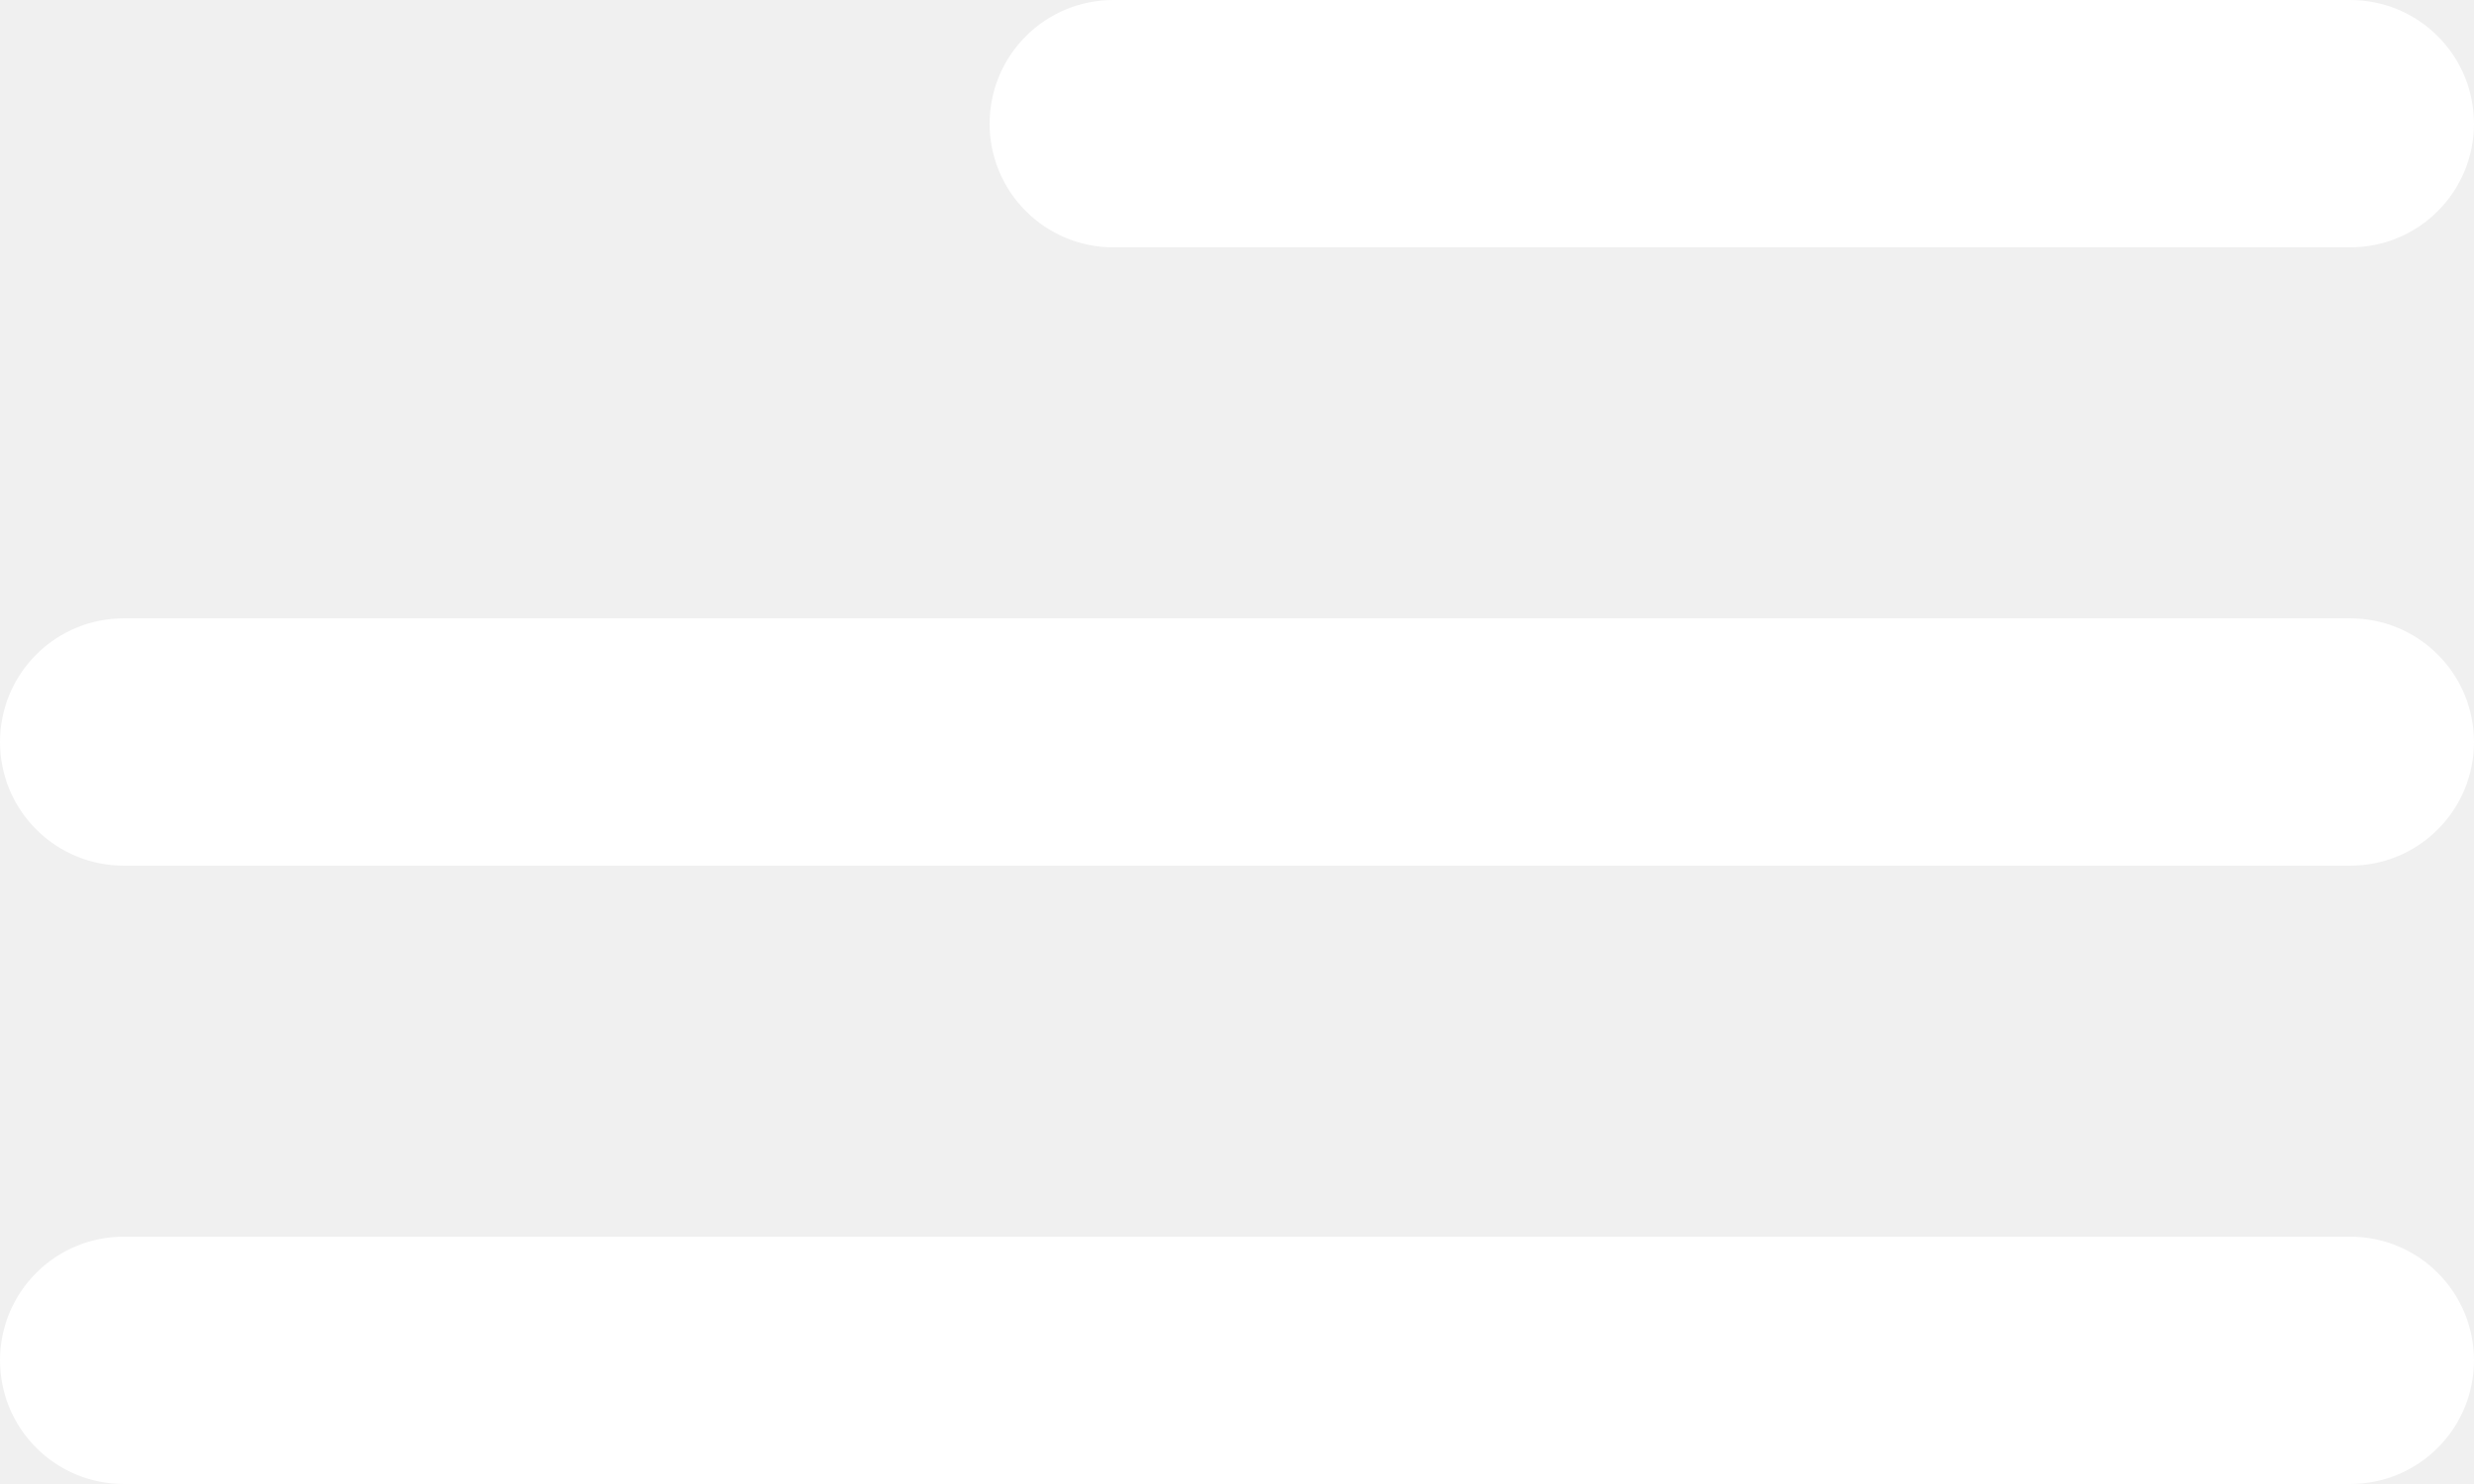
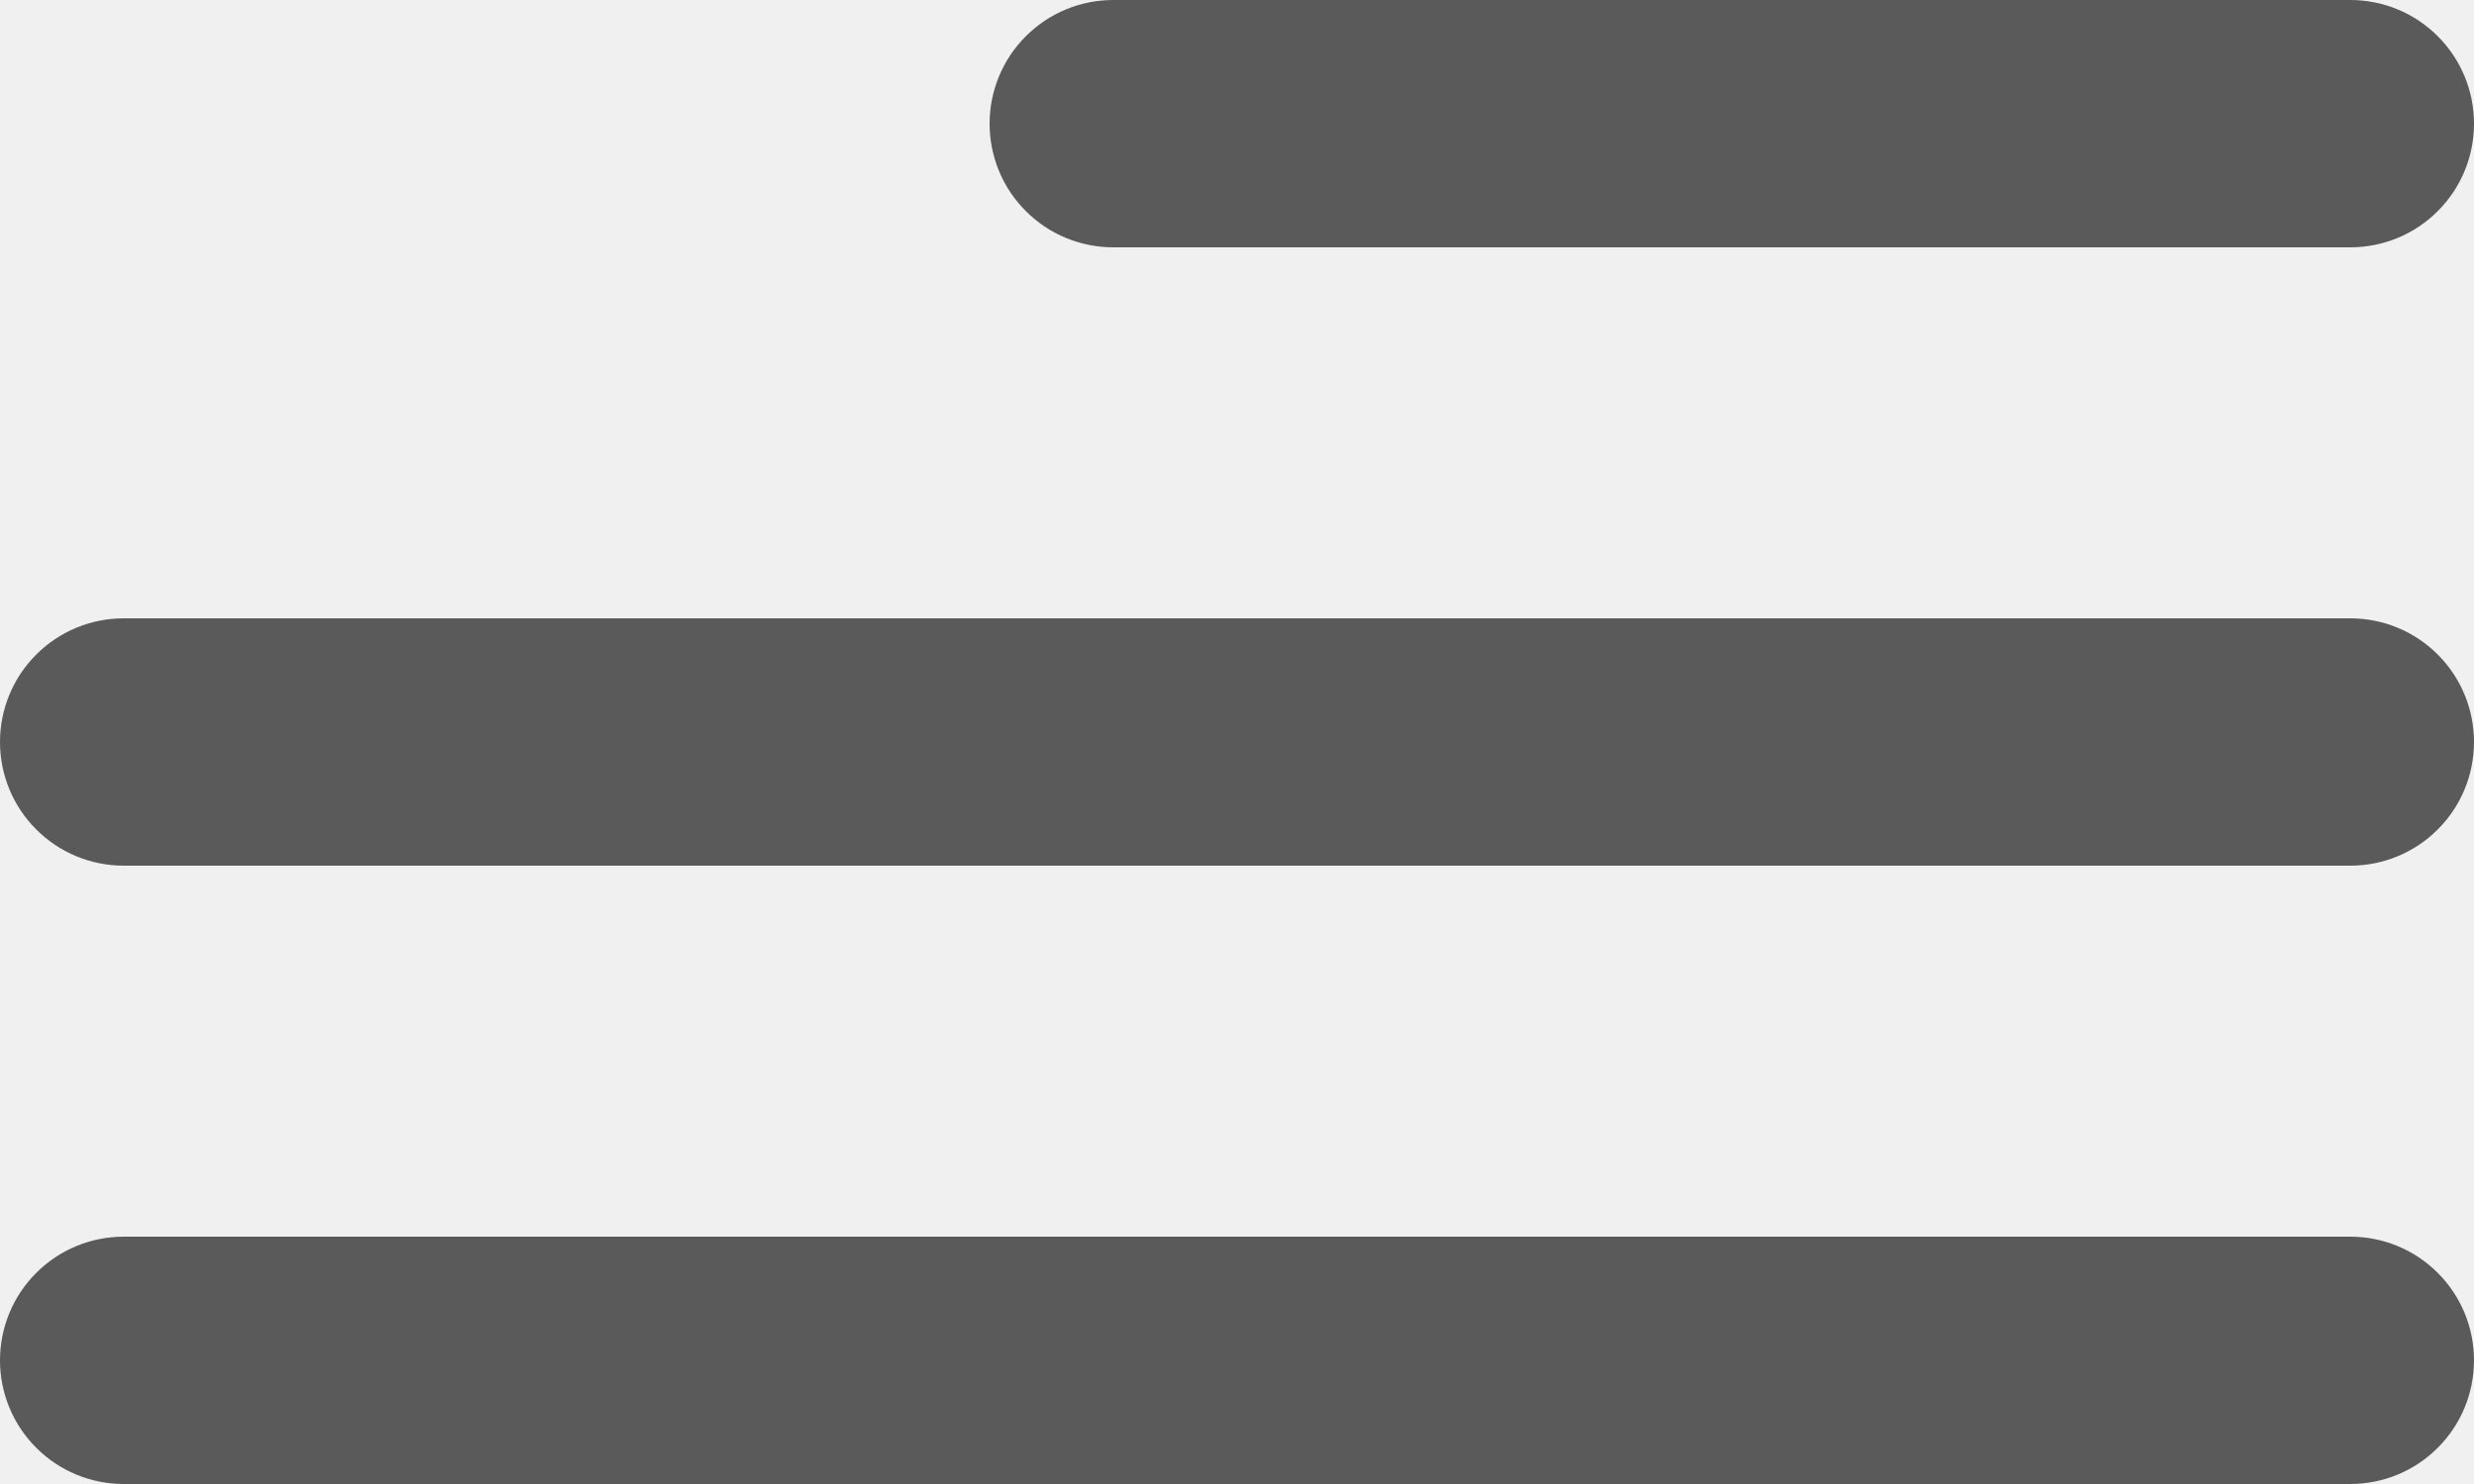
- <svg xmlns="http://www.w3.org/2000/svg" width="20" height="12" viewBox="0 0 20 12" fill="#FFF">
-   <path d="M9 2L19 2C19.265 2 19.52 1.895 19.707 1.707C19.895 1.52 20 1.265 20 1C20 0.735 19.895 0.48 19.707 0.293C19.52 0.105 19.265 0 19 0L9 0C8.735 0 8.48 0.105 8.293 0.293C8.105 0.48 8 0.735 8 1C8 1.265 8.105 1.52 8.293 1.707C8.48 1.895 8.735 2 9 2ZM19 10L1 10C0.735 10 0.48 10.105 0.293 10.293C0.105 10.48 0 10.735 0 11C0 11.265 0.105 11.52 0.293 11.707C0.48 11.895 0.735 12 1 12L19 12C19.265 12 19.52 11.895 19.707 11.707C19.895 11.52 20 11.265 20 11C20 10.735 19.895 10.48 19.707 10.293C19.52 10.105 19.265 10 19 10V10ZM1 7L19 7C19.265 7 19.52 6.895 19.707 6.707C19.895 6.52 20 6.265 20 6C20 5.735 19.895 5.48 19.707 5.293C19.52 5.105 19.265 5 19 5L1 5C0.735 5 0.48 5.105 0.293 5.293C0.105 5.48 0 5.735 0 6C0 6.265 0.105 6.52 0.293 6.707C0.48 6.895 0.735 7 1 7Z" fill="#FFFFFF" />
+ <svg xmlns="http://www.w3.org/2000/svg" width="20" height="12" viewBox="0 0 20 12" fill="#5A5A5A">
+   <path d="M9 2L19 2C19.265 2 19.52 1.895 19.707 1.707C19.895 1.52 20 1.265 20 1C20 0.735 19.895 0.48 19.707 0.293C19.52 0.105 19.265 0 19 0L9 0C8.735 0 8.48 0.105 8.293 0.293C8.105 0.48 8 0.735 8 1C8 1.265 8.105 1.52 8.293 1.707C8.48 1.895 8.735 2 9 2ZM19 10L1 10C0.735 10 0.48 10.105 0.293 10.293C0.105 10.48 0 10.735 0 11C0 11.265 0.105 11.52 0.293 11.707C0.48 11.895 0.735 12 1 12L19 12C19.265 12 19.52 11.895 19.707 11.707C19.895 11.52 20 11.265 20 11C20 10.735 19.895 10.48 19.707 10.293C19.52 10.105 19.265 10 19 10V10ZM1 7L19 7C19.265 7 19.52 6.895 19.707 6.707C19.895 6.52 20 6.265 20 6C20 5.735 19.895 5.48 19.707 5.293C19.52 5.105 19.265 5 19 5L1 5C0.735 5 0.48 5.105 0.293 5.293C0.105 5.48 0 5.735 0 6C0 6.265 0.105 6.52 0.293 6.707C0.48 6.895 0.735 7 1 7Z" fill="#5A5A5A" />
</svg>
